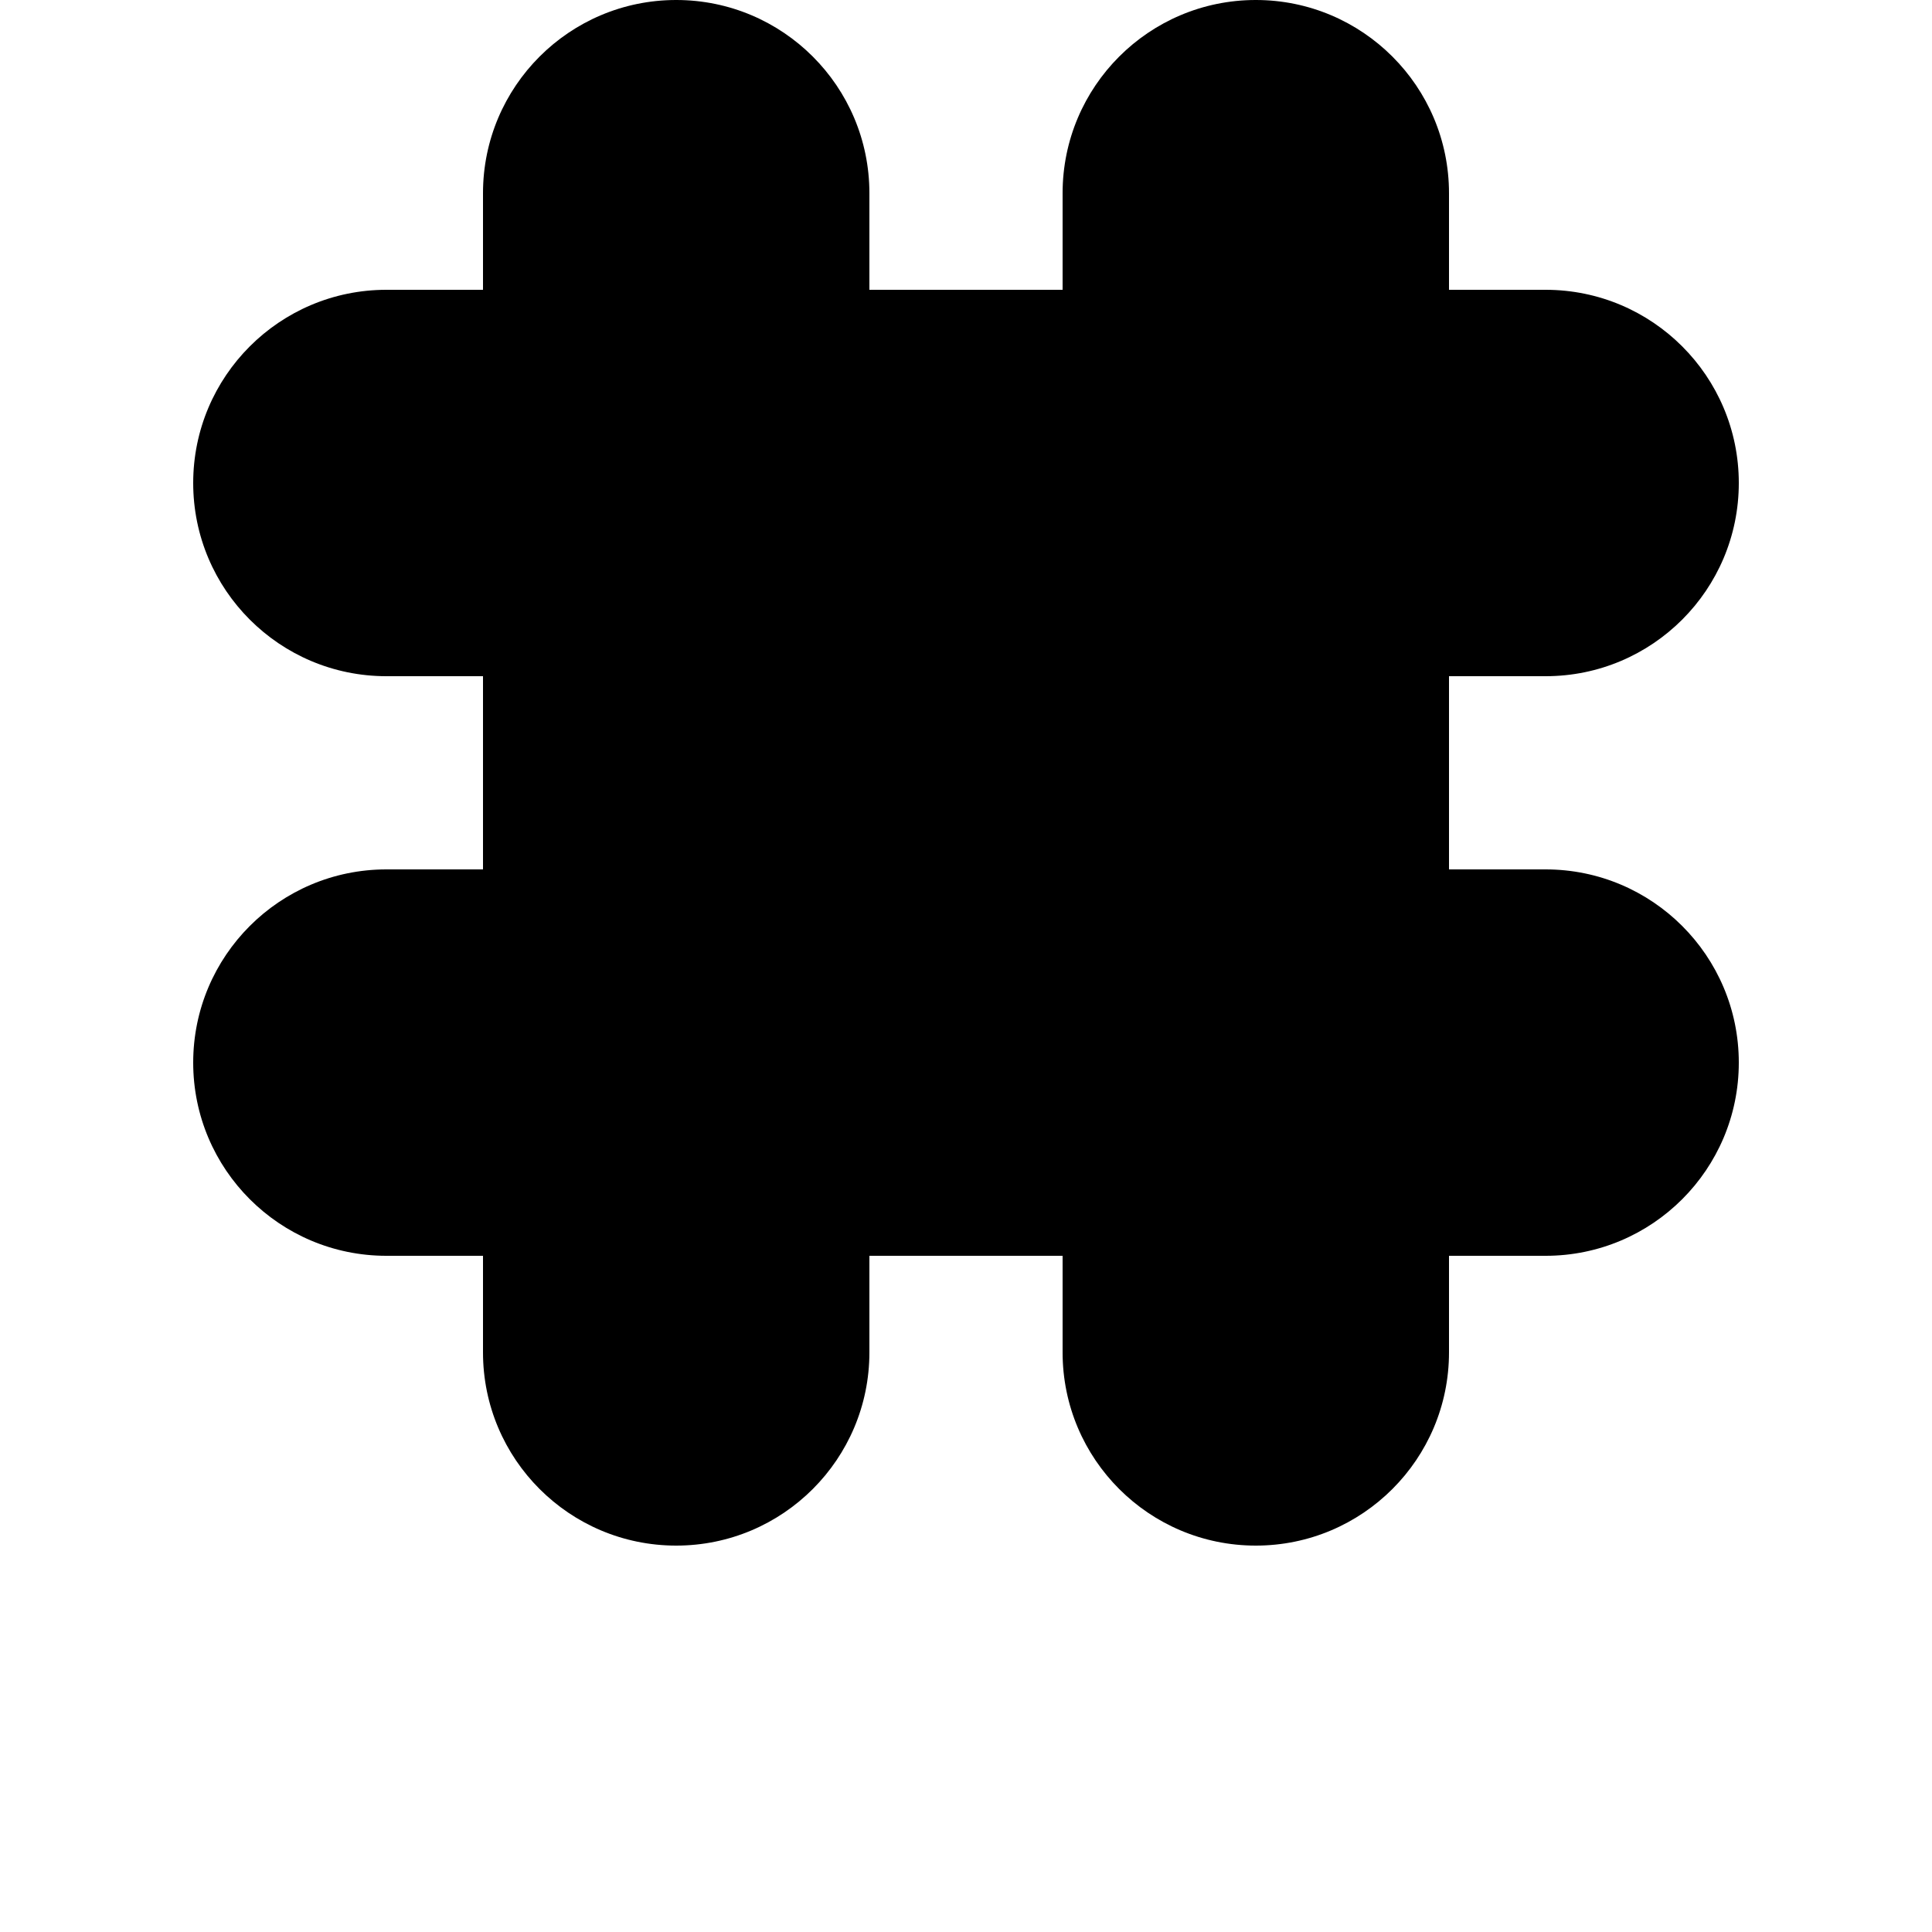
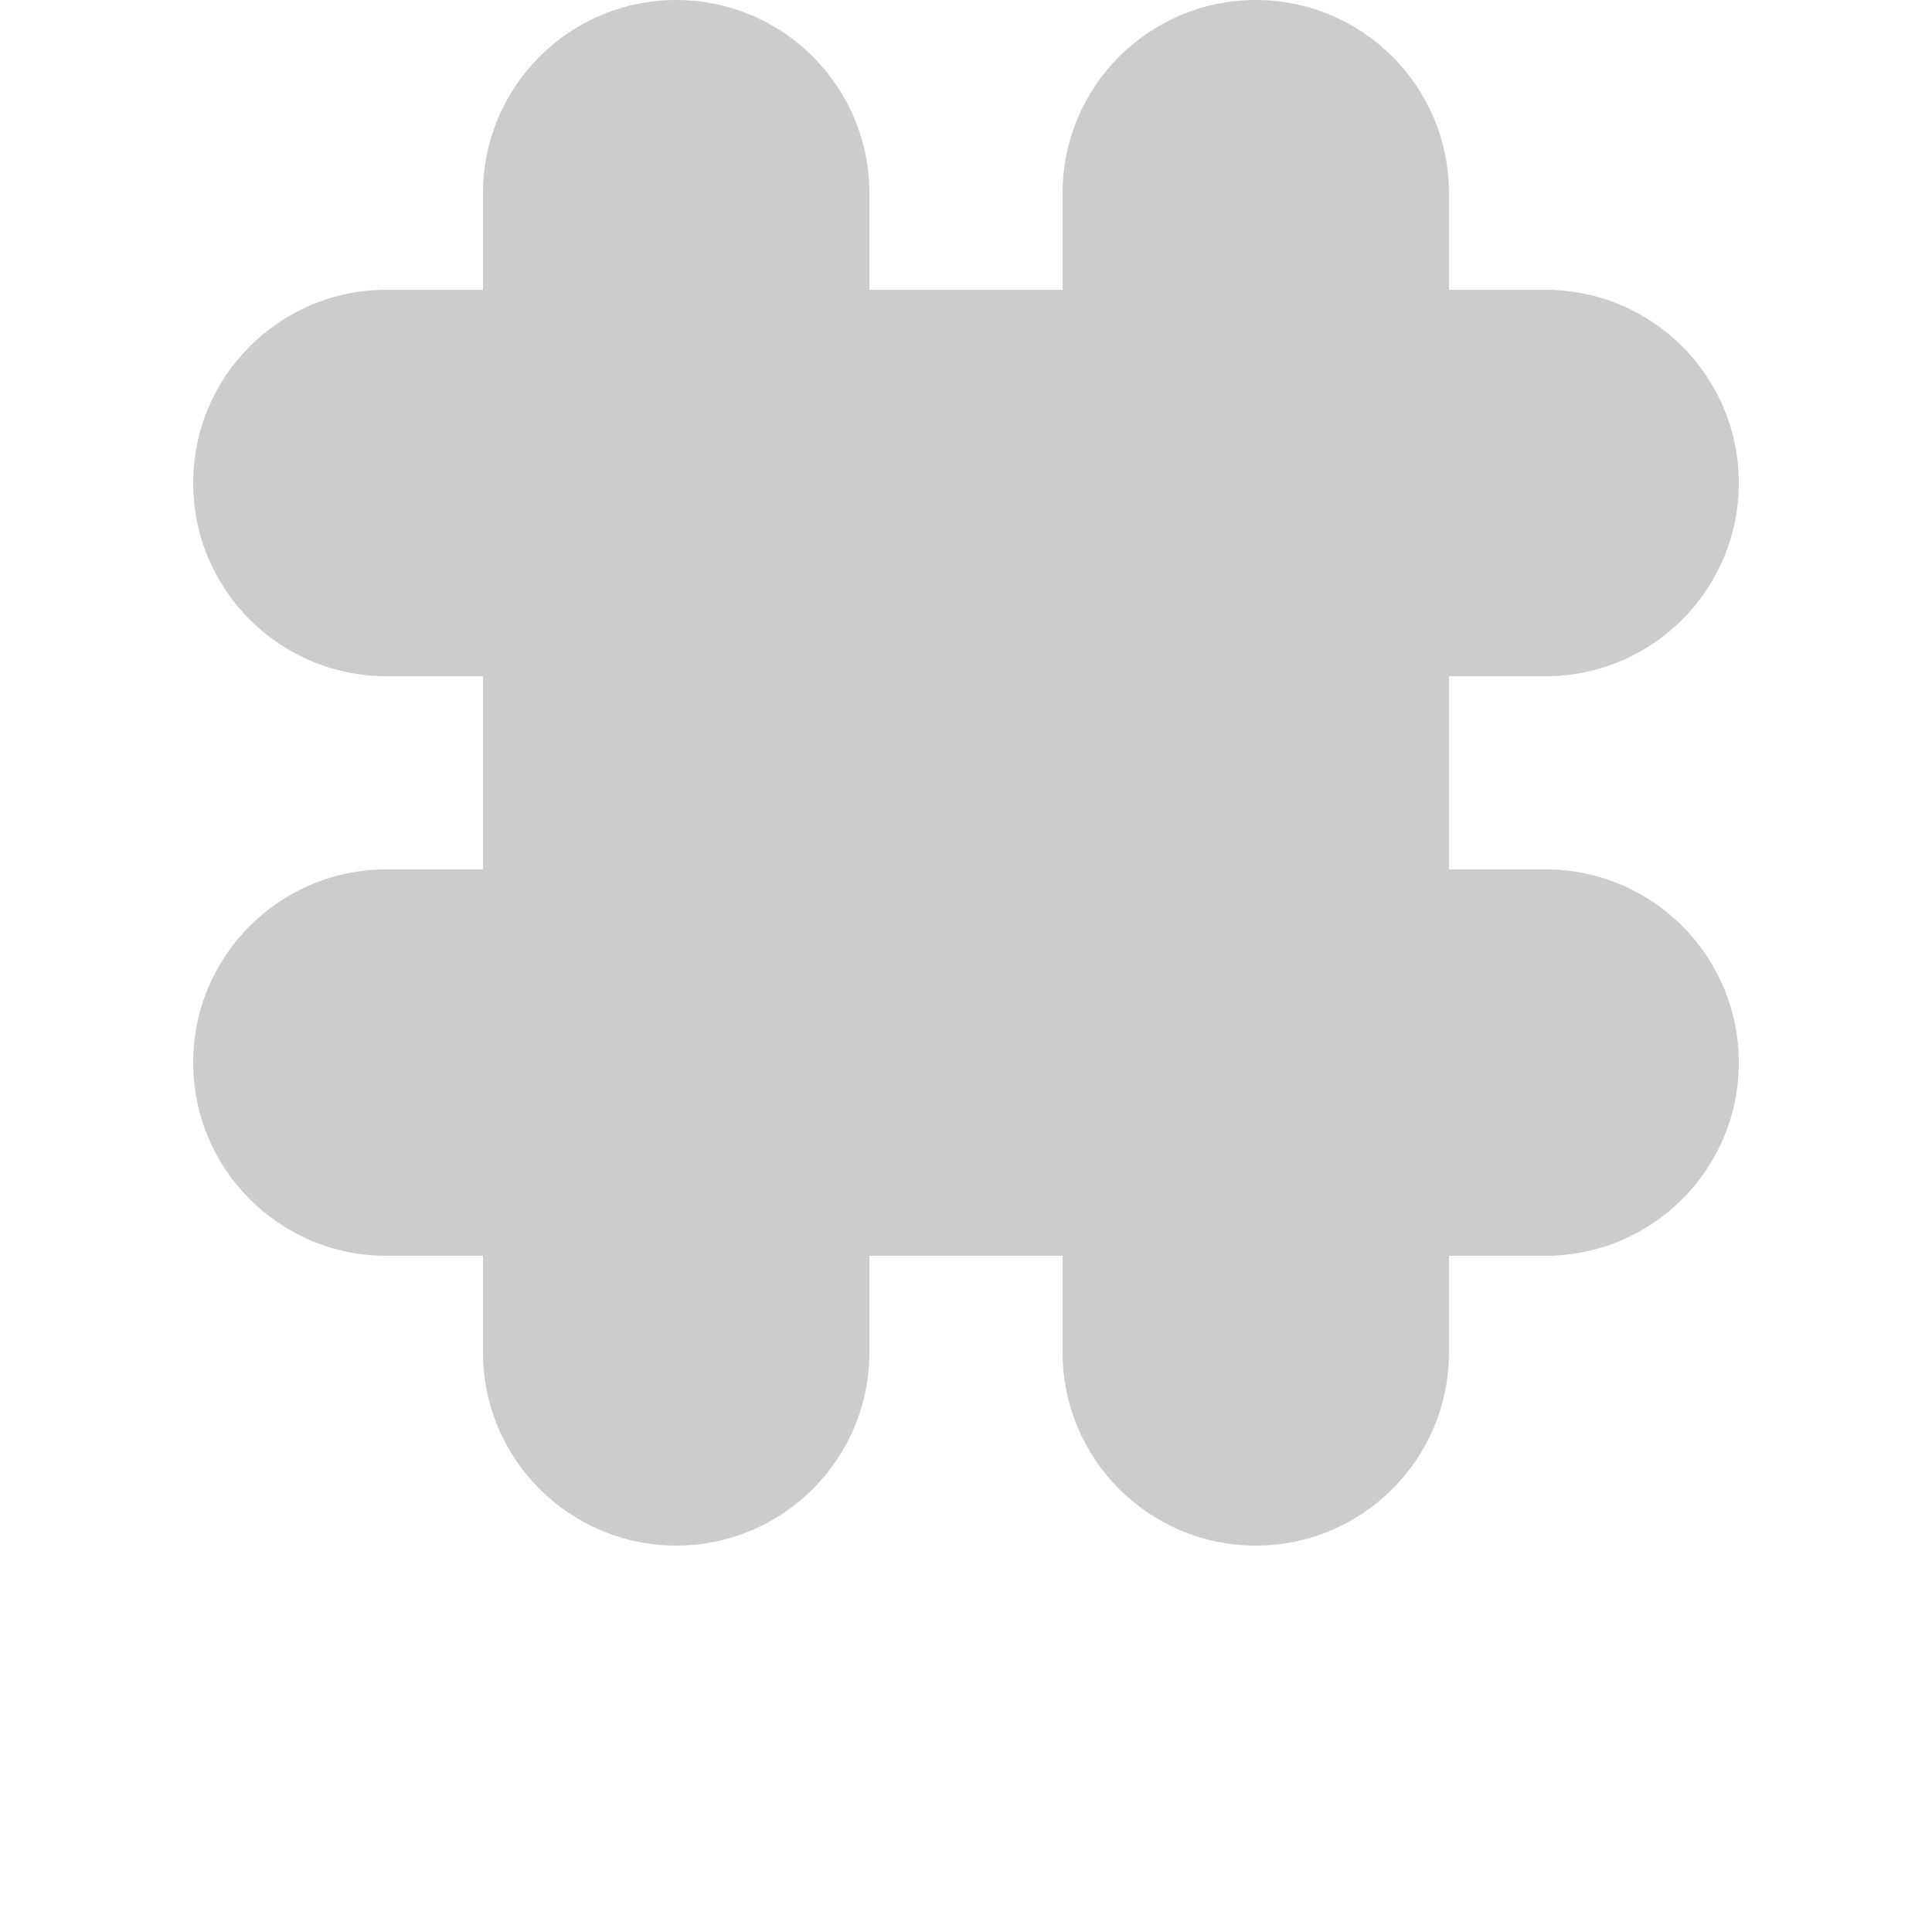
- <svg xmlns="http://www.w3.org/2000/svg" width="24" height="24" viewBox="0 0 100 100">
-   <path d="M25 10c0-5.523 4.477-10 10-10s10 4.477 10 10v5h10v-5c0-5.523 4.477-10 10-10s10 4.477 10 10v5h5c5.523 0 10 4.477 10 10s-4.477 10-10 10h-5v10h5c5.523 0 10 4.477 10 10s-4.477 10-10 10h-5v5c0 5.523-4.477 10-10 10s-10-4.477-10-10v-5h-10v5c0 5.523-4.477 10-10 10s-10-4.477-10-10v-5h-5c-5.523 0-10-4.477-10-10s4.477-10 10-10h5v-10h-5c-5.523 0-10-4.477-10-10s4.477-10 10-10h5v-5z" fill="black" />
+ <svg xmlns="http://www.w3.org/2000/svg" width="48" height="48" viewBox="0 0 100 100">
+   <path d="M25 10c0-5.523 4.477-10 10-10s10 4.477 10 10v5h10v-5c0-5.523 4.477-10 10-10s10 4.477 10 10v5h5c5.523 0 10 4.477 10 10s-4.477 10-10 10h-5v10h5c5.523 0 10 4.477 10 10s-4.477 10-10 10h-5v5c0 5.523-4.477 10-10 10s-10-4.477-10-10v-5h-10v5c0 5.523-4.477 10-10 10s-10-4.477-10-10v-5h-5c-5.523 0-10-4.477-10-10s4.477-10 10-10h5v-10h-5c-5.523 0-10-4.477-10-10s4.477-10 10-10h5v-5z" fill="#ccc" />
</svg>
